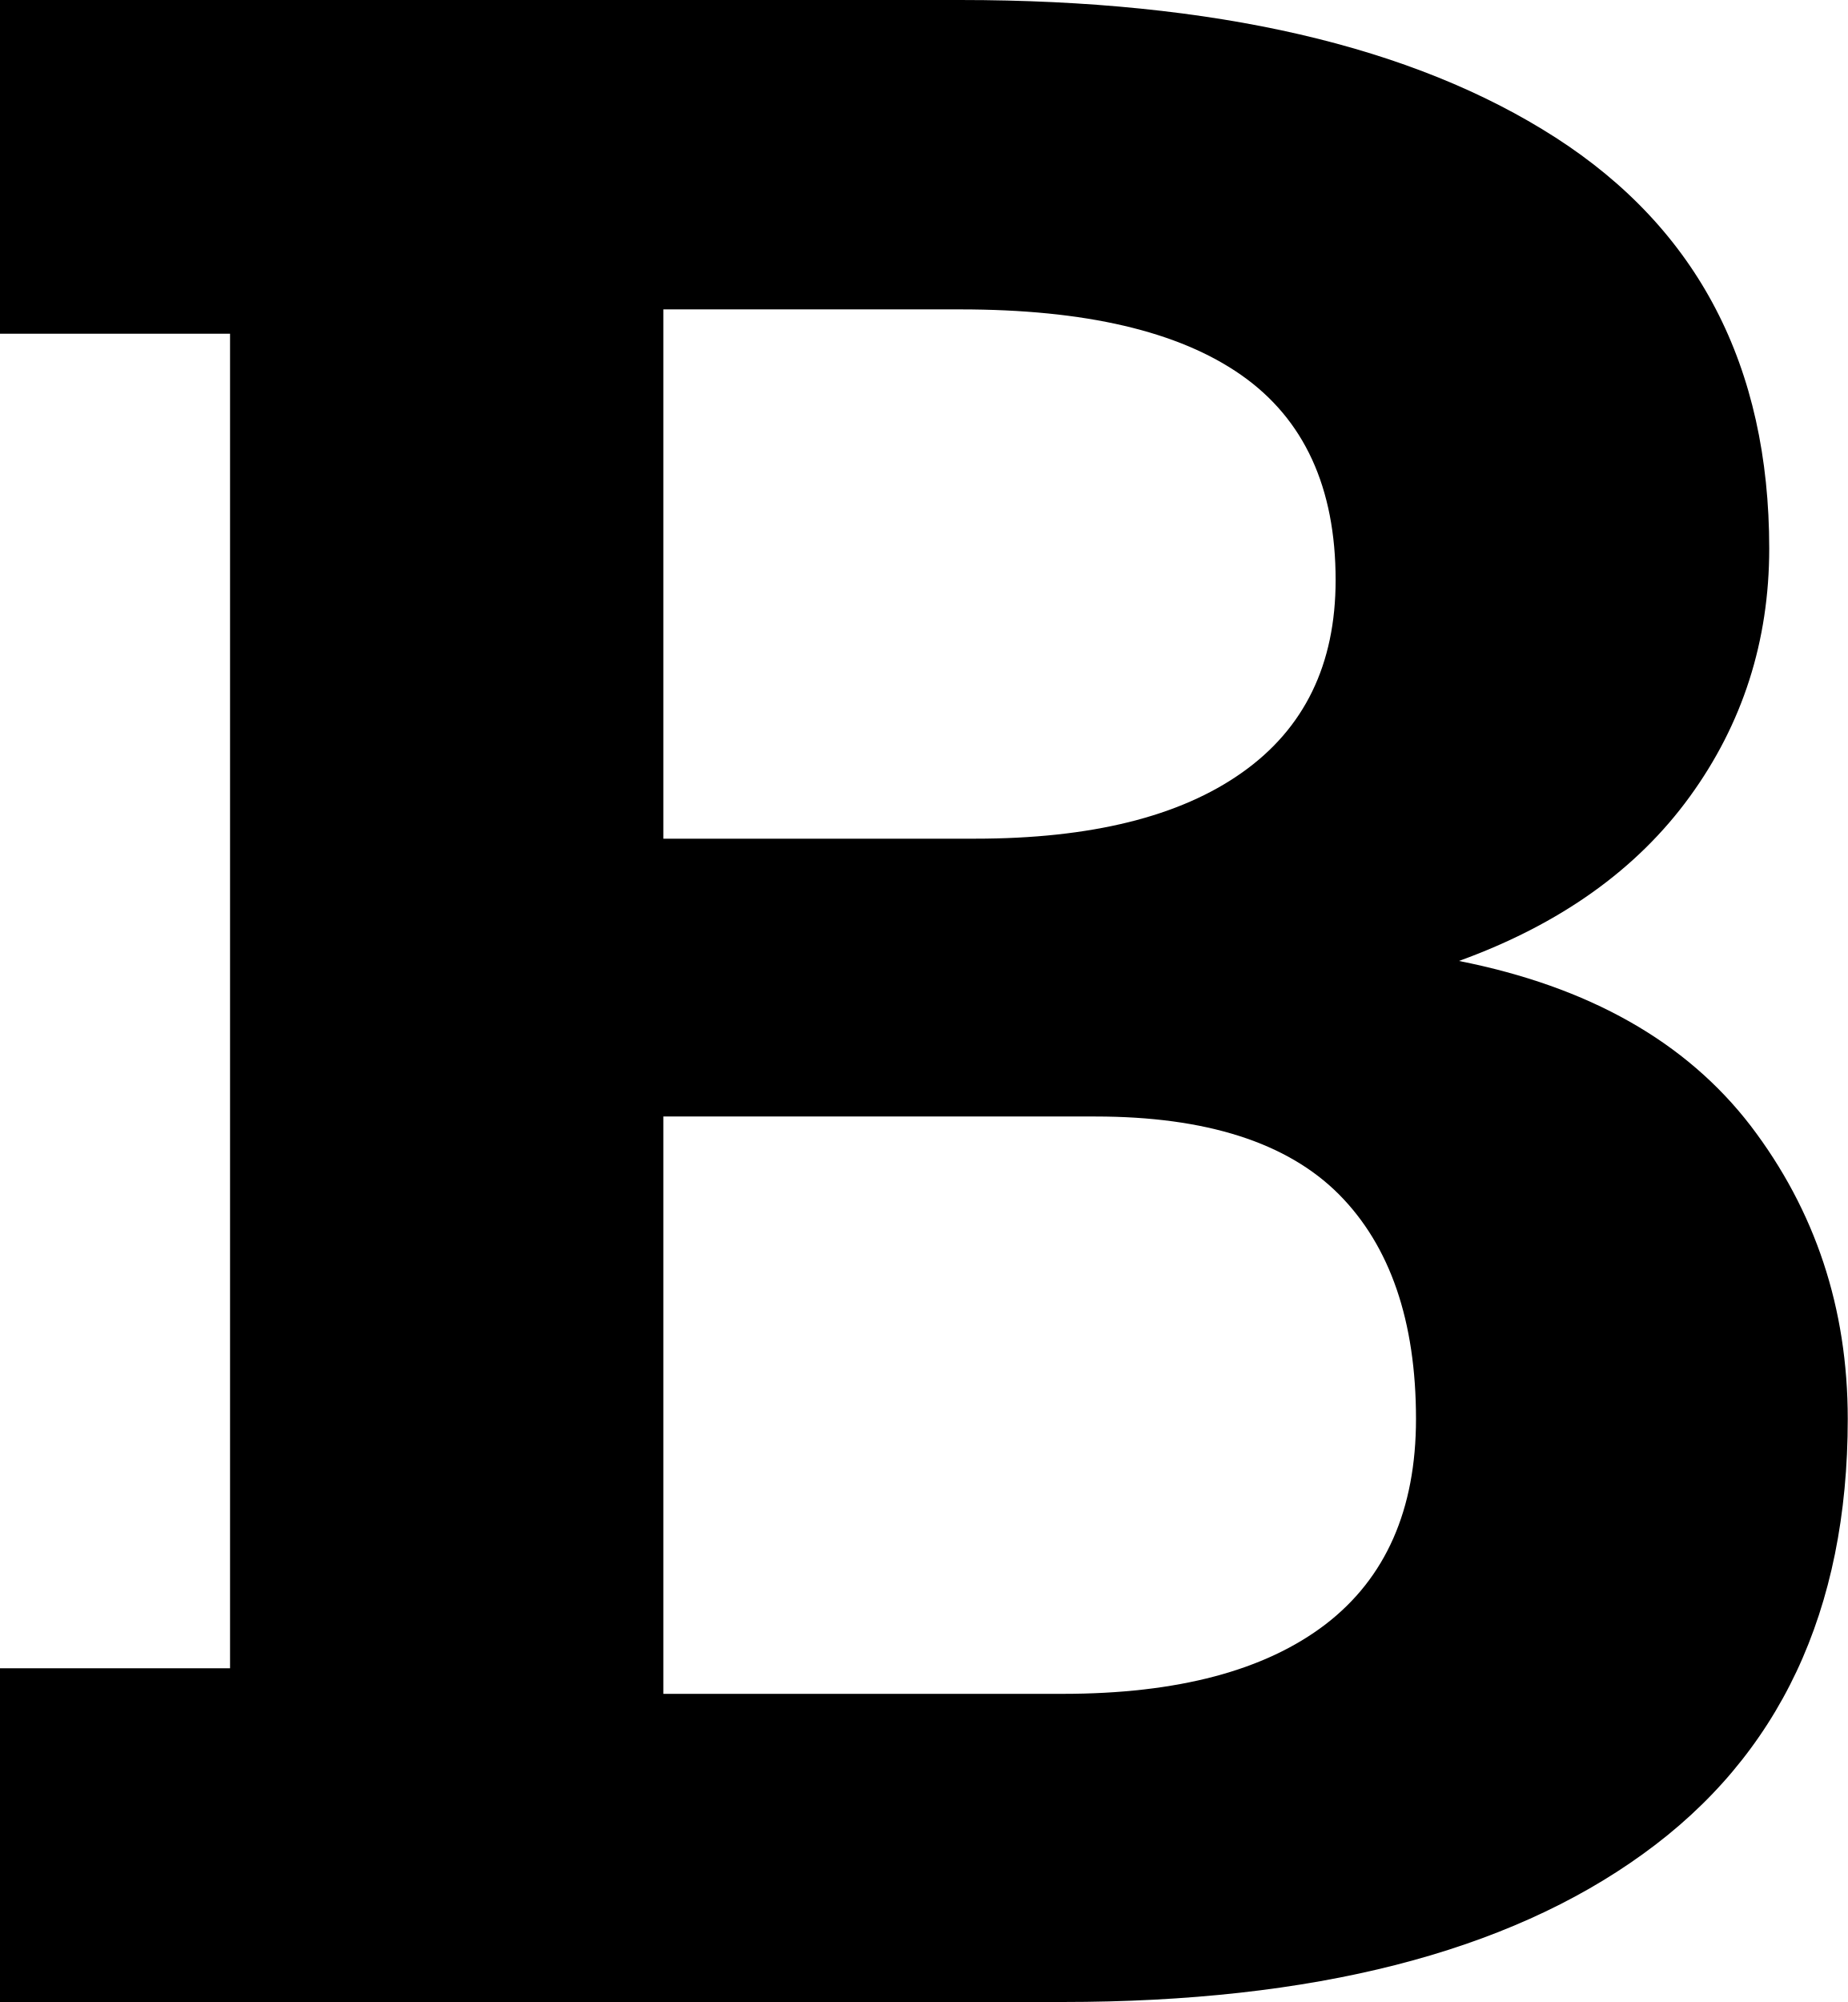
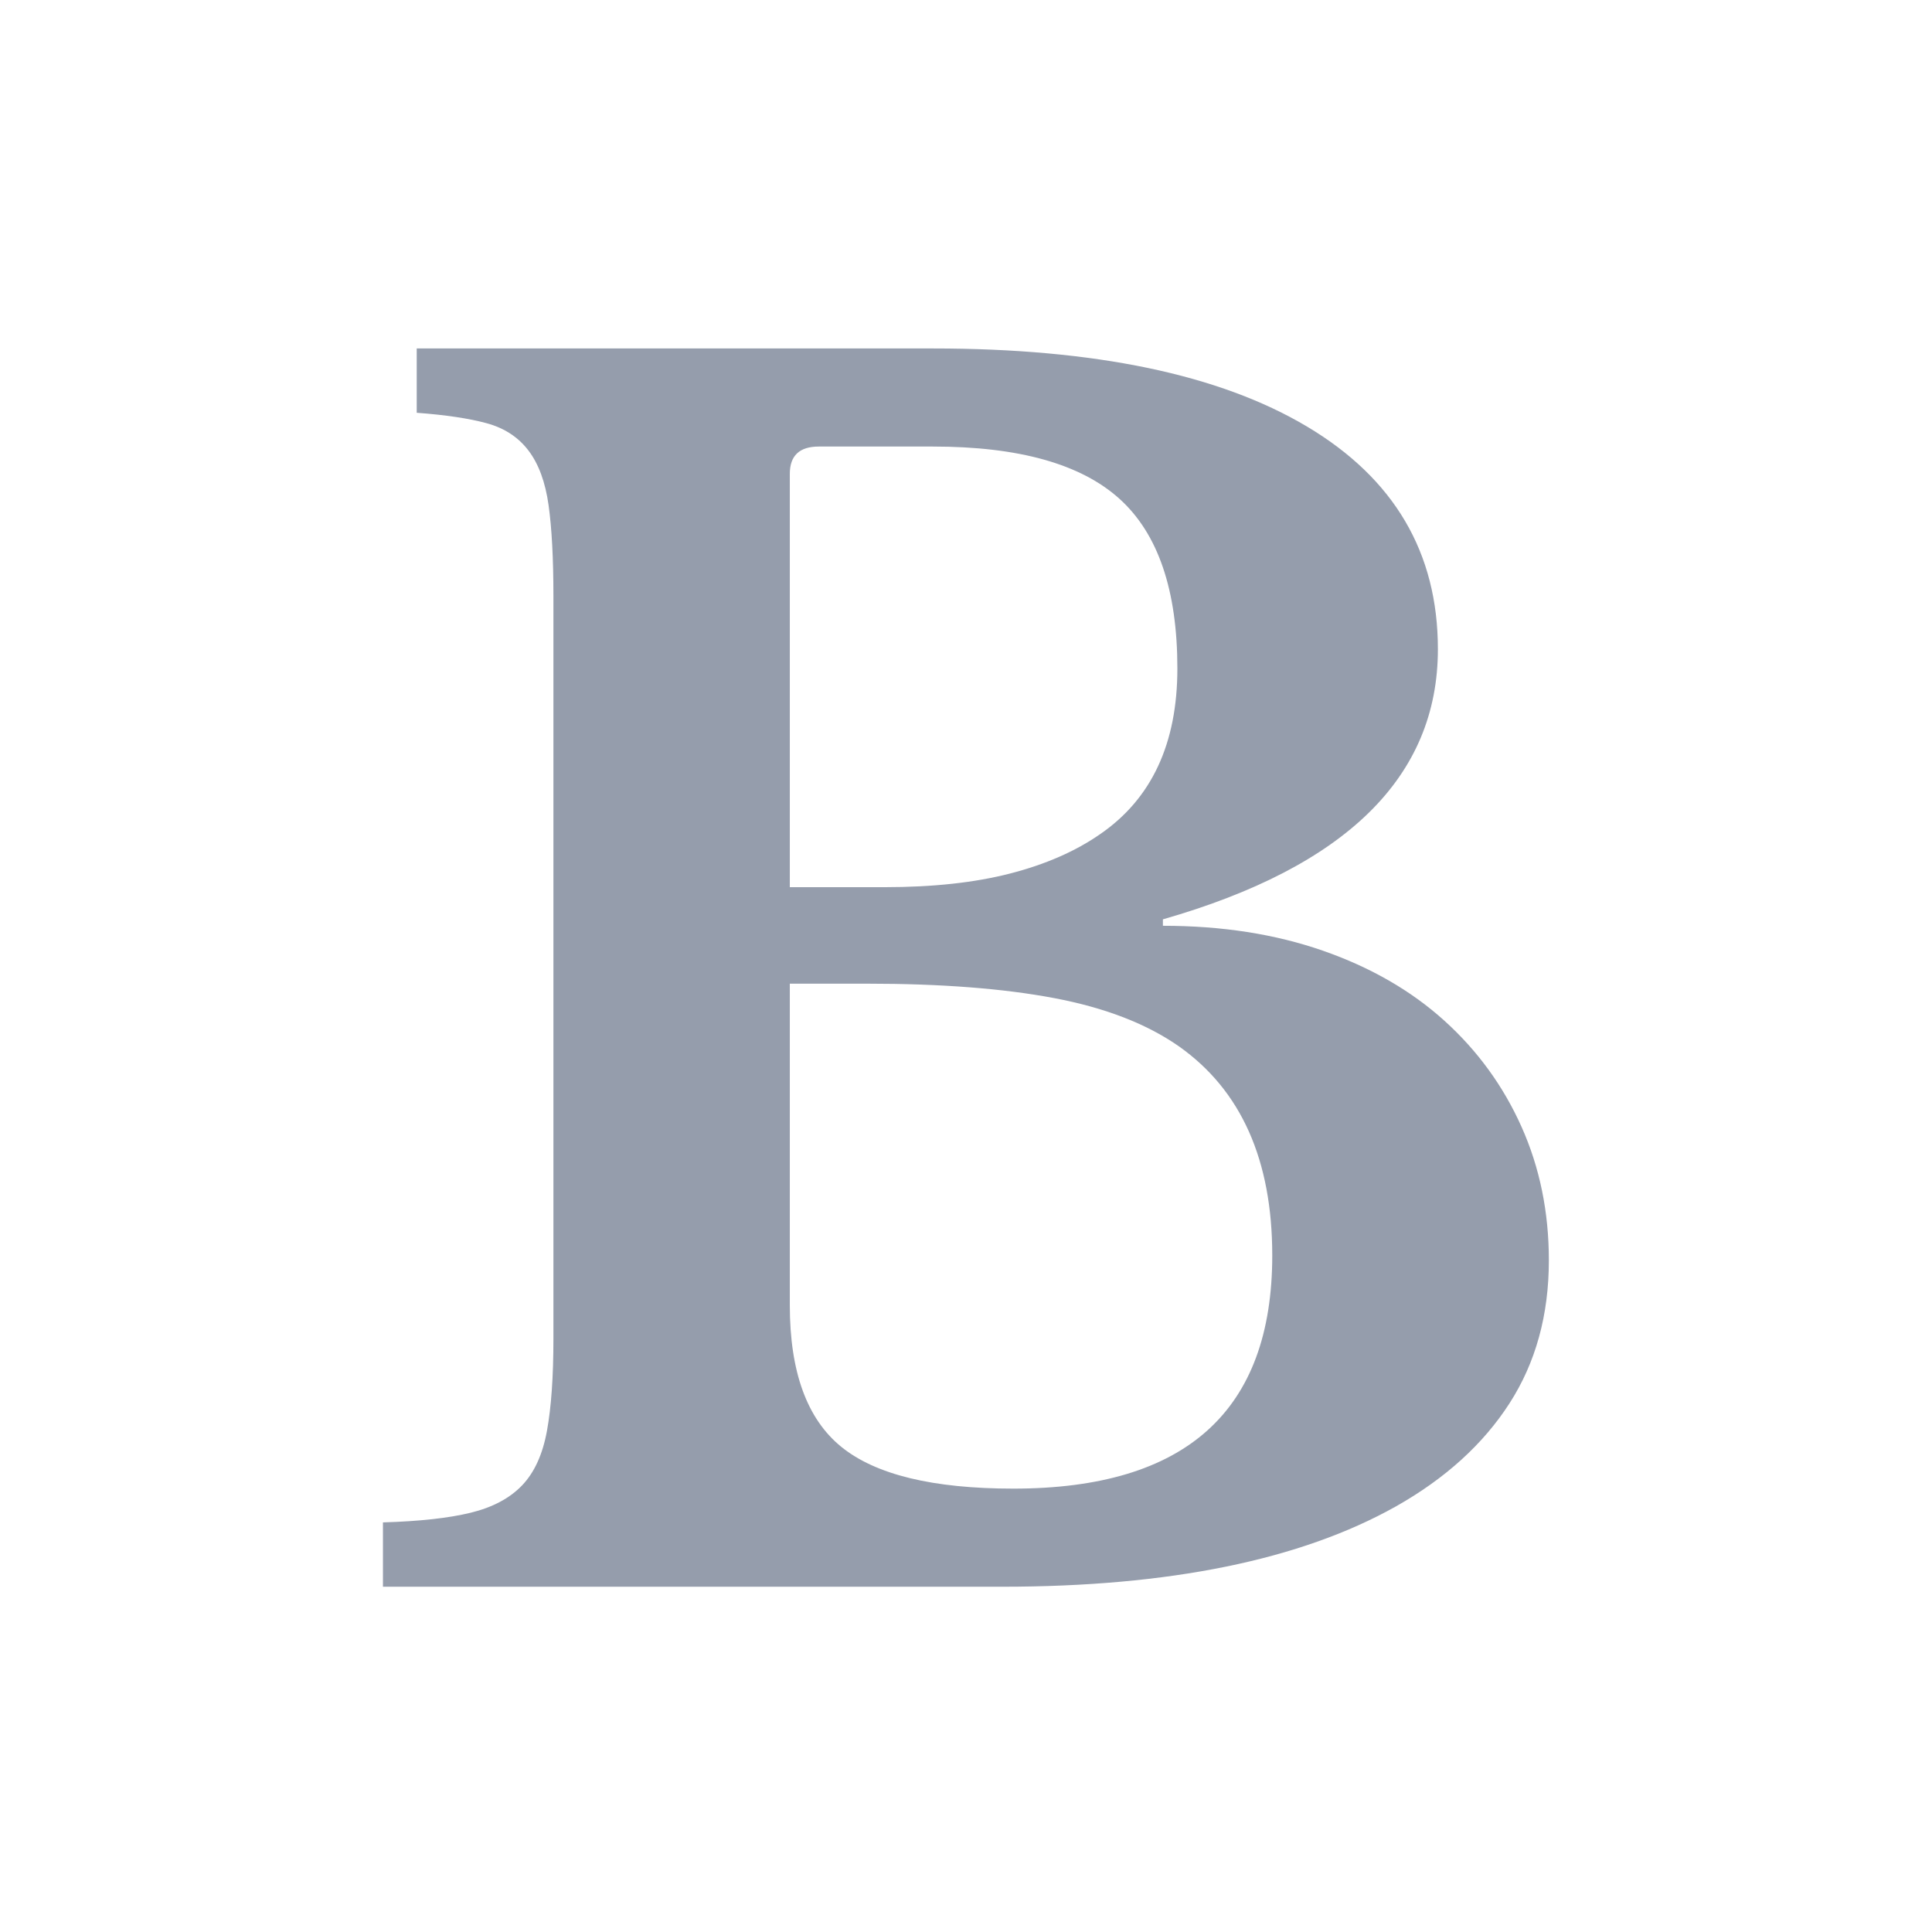
- <svg xmlns="http://www.w3.org/2000/svg" width="12px" height="13px" viewBox="0 0 12 13" version="1.1">
+ <svg xmlns="http://www.w3.org/2000/svg" width="560px" height="560px" viewBox="0 0 560 560" version="1.1">
  <defs />
  <g id="Page-1" stroke="none" stroke-width="1" fill="none" fill-rule="evenodd">
-     <g id="bold" fill="#000000">
-       <g id="Page-1">
-         <g>
-           <g id="bold">
-             <g id="Calque_1">
-               <path d="M6.236,0 C7.888,0 9.176,0.298 10.102,0.893 C11.027,1.488 11.49,2.378 11.49,3.562 C11.49,4.163 11.317,4.701 10.974,5.173 C10.631,5.646 10.13,6.003 9.475,6.24 C10.318,6.407 10.949,6.763 11.37,7.311 C11.789,7.861 12,8.494 12,9.214 C12,10.459 11.556,11.401 10.67,12.039 C9.784,12.68 8.526,13 6.901,13 L0,13 L0,10.833 L1.494,10.833 L1.494,2.167 L0,2.167 L0,0 L1.494,0 L6.236,0 L6.236,0 L6.236,0 Z M4.308,5.446 L6.332,5.446 C7.084,5.446 7.662,5.303 8.066,5.017 C8.471,4.731 8.674,4.315 8.674,3.767 C8.674,3.166 8.47,2.722 8.062,2.436 C7.654,2.15 7.046,2.009 6.236,2.009 L4.308,2.009 L4.308,5.446 L4.308,5.446 L4.308,5.446 Z M4.308,7.25 L4.308,10.999 L6.901,10.999 C7.648,10.999 8.215,10.848 8.608,10.548 C8.999,10.248 9.196,9.803 9.196,9.214 C9.196,8.578 9.028,8.09 8.695,7.755 C8.36,7.419 7.832,7.25 7.114,7.25 L4.308,7.25 L4.308,7.25 L4.308,7.25 Z" id="Shape" />
-             </g>
-           </g>
-         </g>
-       </g>
+     <g id="bold" fill="#959DAC">
+       <path d="M111,459.92 L111,441.275 C121.566,440.964 130.034,440.032 136.404,438.478 C142.775,436.924 147.747,434.283 151.32,430.554 C154.894,426.825 157.302,421.542 158.545,414.705 C159.788,407.869 160.41,399.012 160.41,388.136 L160.41,172.784 C160.41,161.908 159.944,153.129 159.011,146.448 C158.079,139.766 156.137,134.484 153.185,130.599 C150.233,126.715 146.193,124.073 141.065,122.675 C135.938,121.277 129.179,120.267 120.789,119.645 L120.789,101 L270.416,101 C317.34,101 353.465,108.536 378.792,123.607 C404.118,138.679 416.781,160.198 416.781,188.166 C416.781,225.146 390.212,251.249 337.073,266.476 L337.073,268.341 C354.165,268.341 369.624,270.749 383.453,275.566 C397.282,280.382 409.012,287.141 418.646,295.842 C428.279,304.543 435.737,314.798 441.02,326.607 C446.303,338.416 448.944,351.312 448.944,365.296 C448.944,381.144 445.137,394.973 437.524,406.781 C429.91,418.59 418.957,428.534 404.662,436.614 C377.005,452.151 338.938,459.92 290.46,459.92 L111,459.92 Z M293.723,431.486 C343.754,431.486 368.77,408.957 368.77,363.897 C368.77,336.24 359.758,316.041 341.734,303.3 C332.412,296.775 320.37,292.113 305.609,289.316 C290.848,286.52 272.747,285.121 251.305,285.121 L228.931,285.121 L228.931,378.347 C228.931,397.614 233.903,411.287 243.847,419.367 C253.791,427.446 270.416,431.486 293.723,431.486 Z M256.433,257.154 C270.416,257.154 282.536,255.833 292.791,253.191 C303.046,250.55 311.747,246.743 318.894,241.771 C333.81,231.516 341.268,215.513 341.268,193.76 C341.268,171.075 335.675,154.683 324.487,144.583 C313.3,134.484 295.277,129.434 270.416,129.434 L237.321,129.434 C231.728,129.434 228.931,132.075 228.931,137.358 L228.931,257.154 L256.433,257.154 Z" id="B" />
    </g>
  </g>
</svg>
